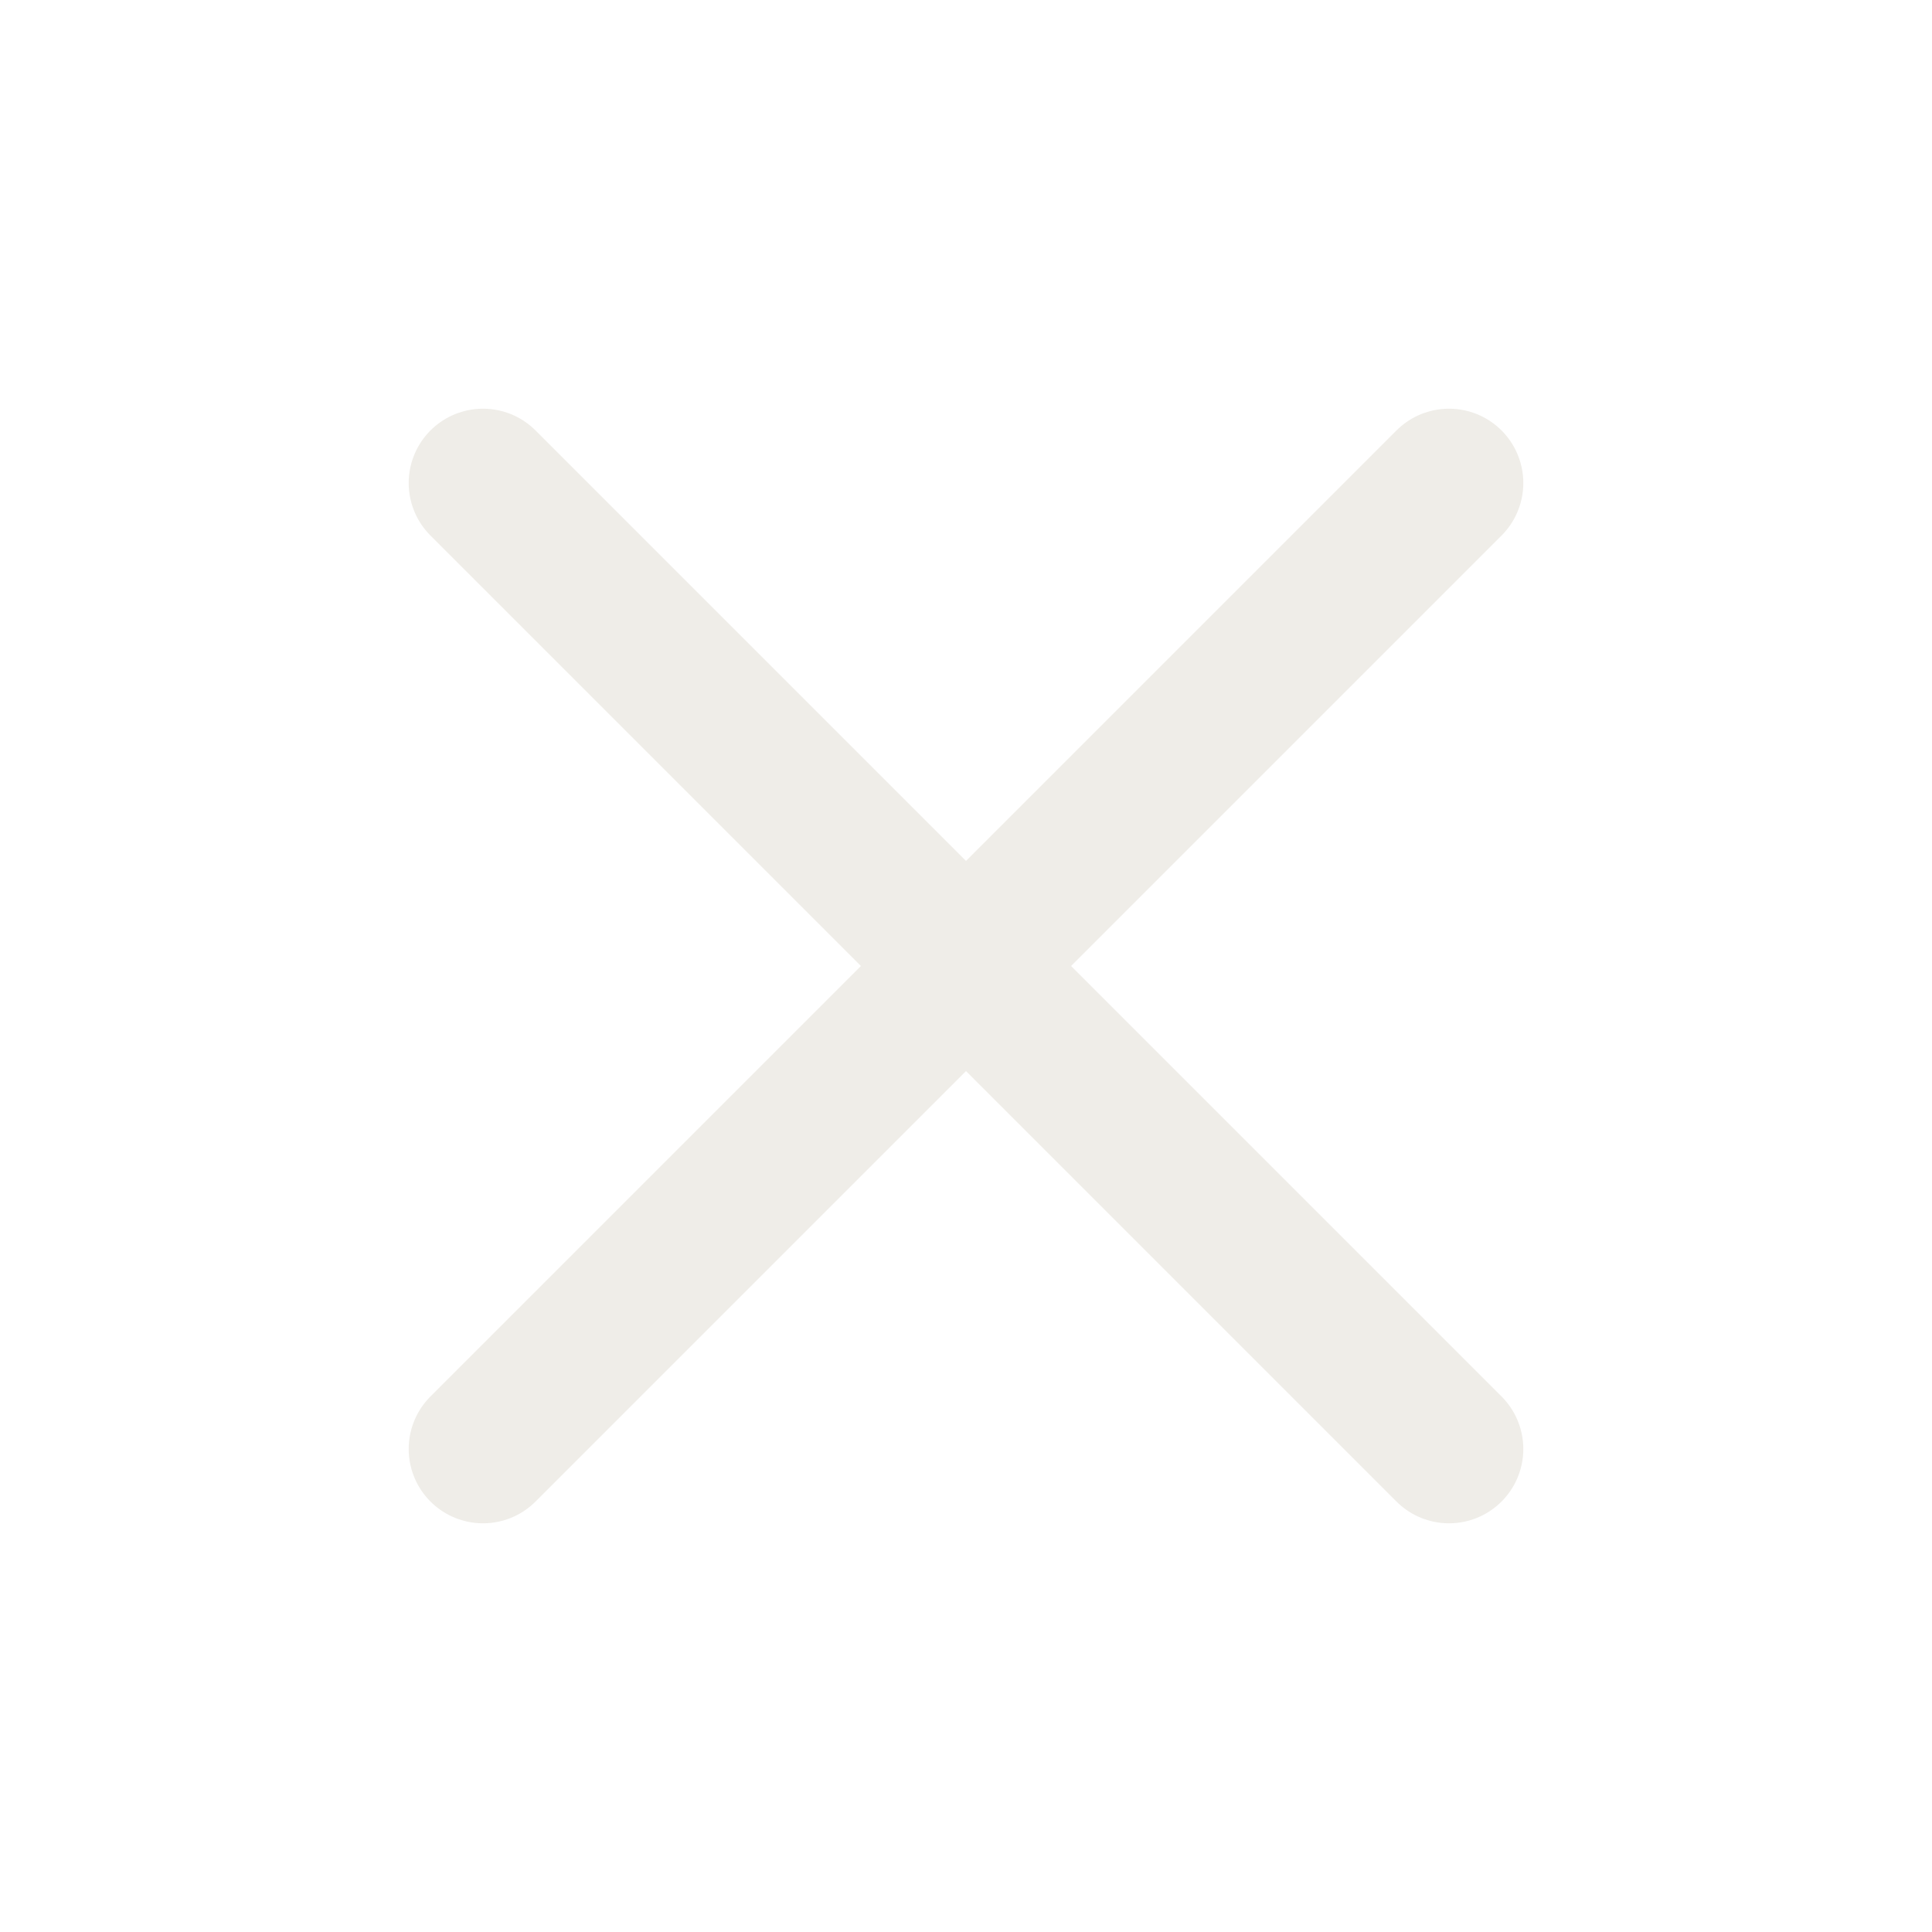
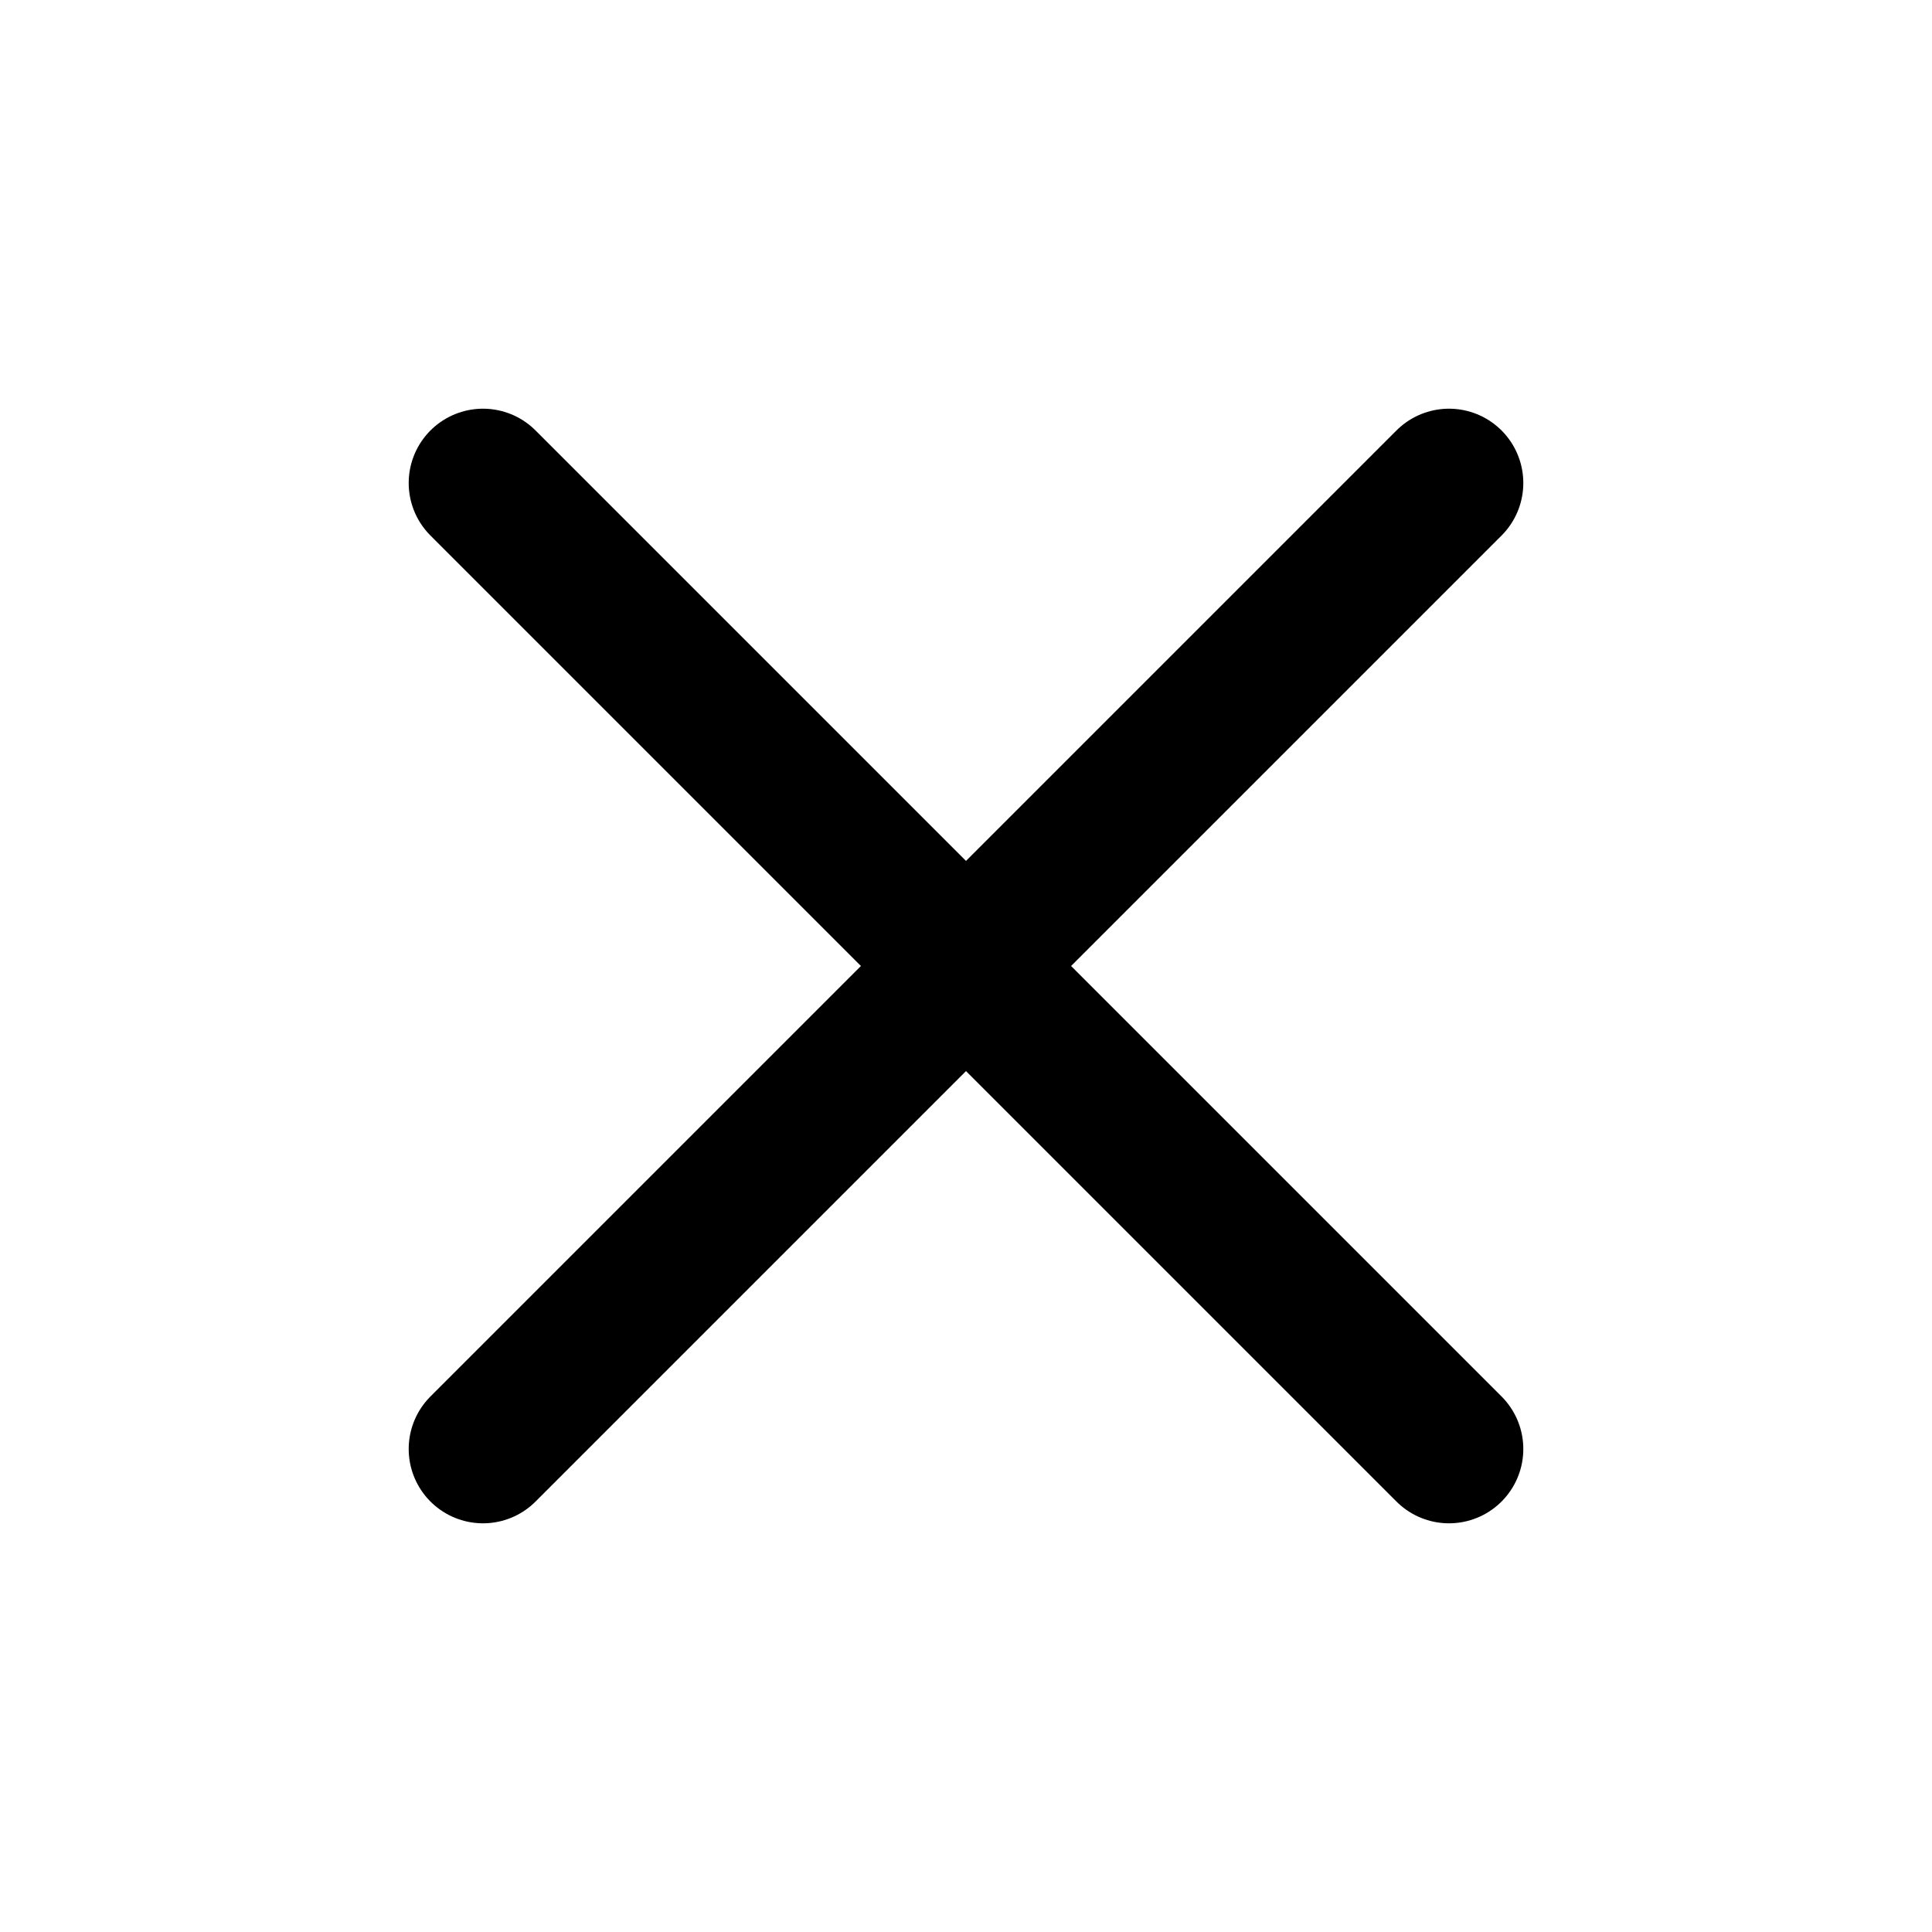
- <svg xmlns="http://www.w3.org/2000/svg" width="26" height="26" viewBox="0 0 26 26" fill="none">
+ <svg xmlns="http://www.w3.org/2000/svg" width="32" height="32" viewBox="0 0 26 26" fill="none">
  <g id="x">
-     <path id="Vector" d="M19.5 6.5L6.5 19.5" stroke="#EFEDE8" stroke-width="2" stroke-linecap="round" stroke-linejoin="round" />
-     <path id="Vector_2" d="M6.5 6.5L19.5 19.5" stroke="#EFEDE8" stroke-width="2" stroke-linecap="round" stroke-linejoin="round" />
+     <path id="Vector" d="M19.5 6.5L6.5 19.5" stroke="#000000" stroke-width="2" stroke-linecap="round" stroke-linejoin="round" />
+     <path id="Vector_2" d="M6.5 6.5L19.5 19.5" stroke="#000000" stroke-width="2" stroke-linecap="round" stroke-linejoin="round" />
  </g>
</svg>
